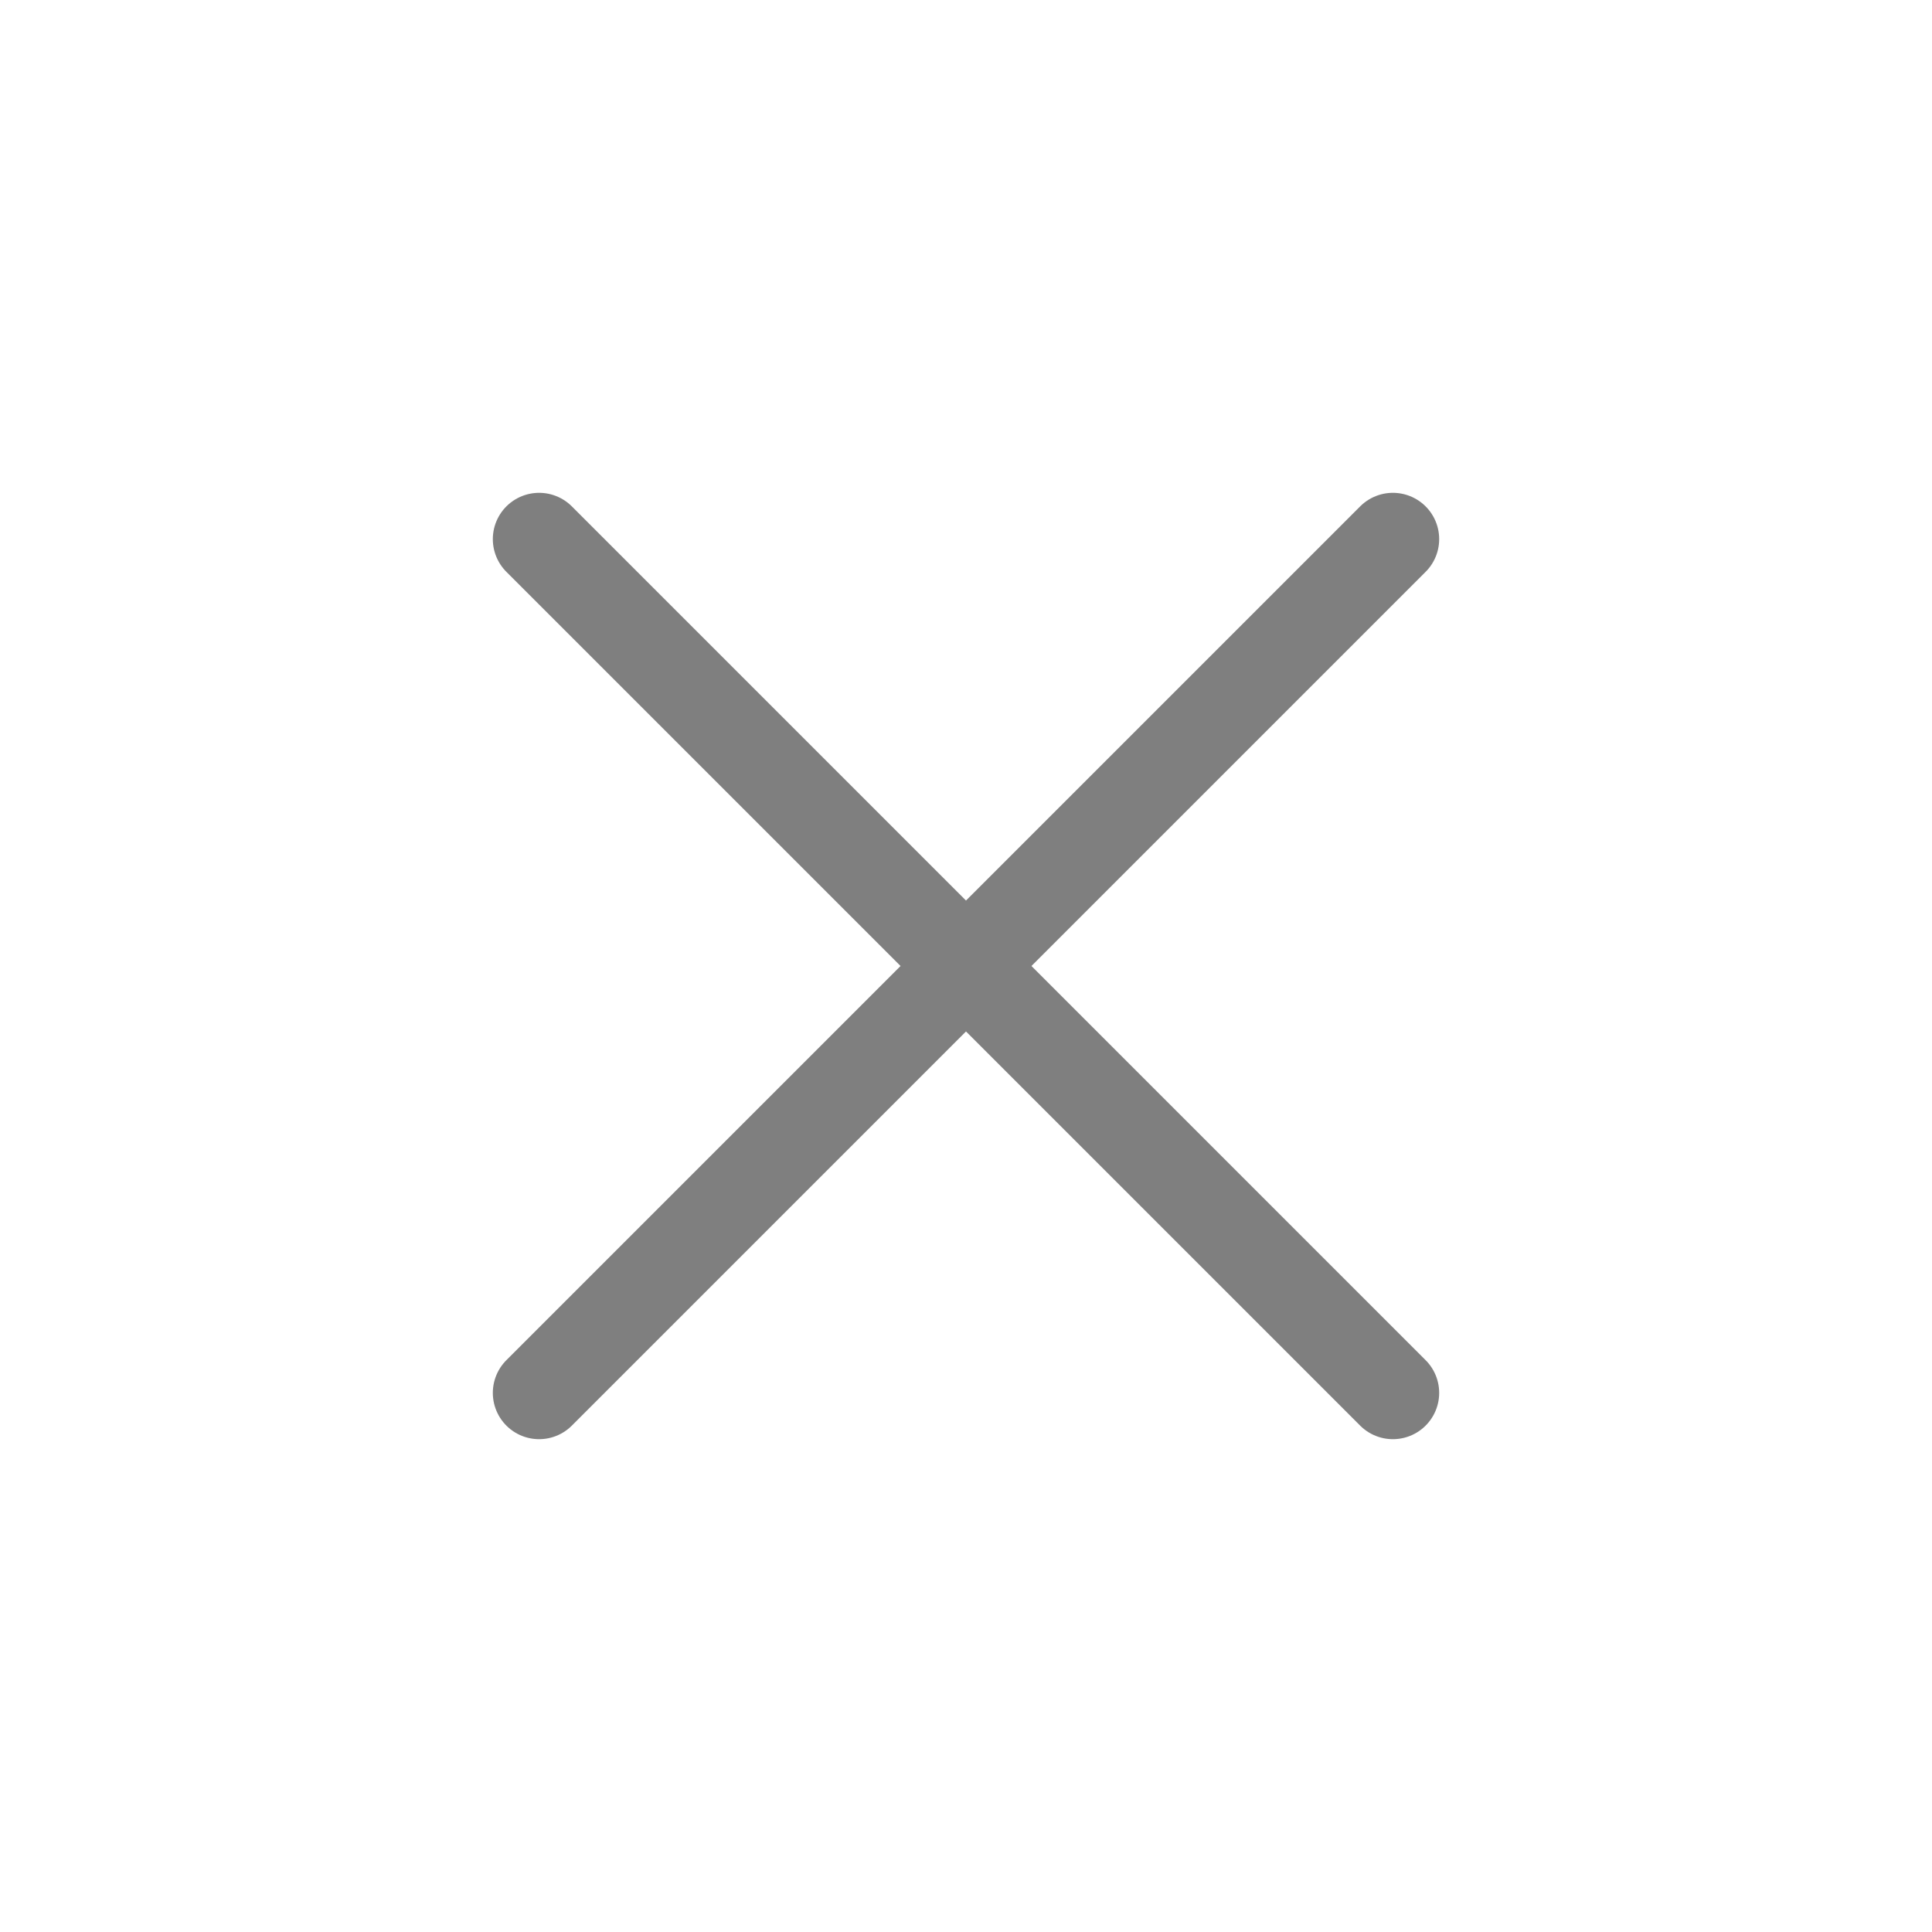
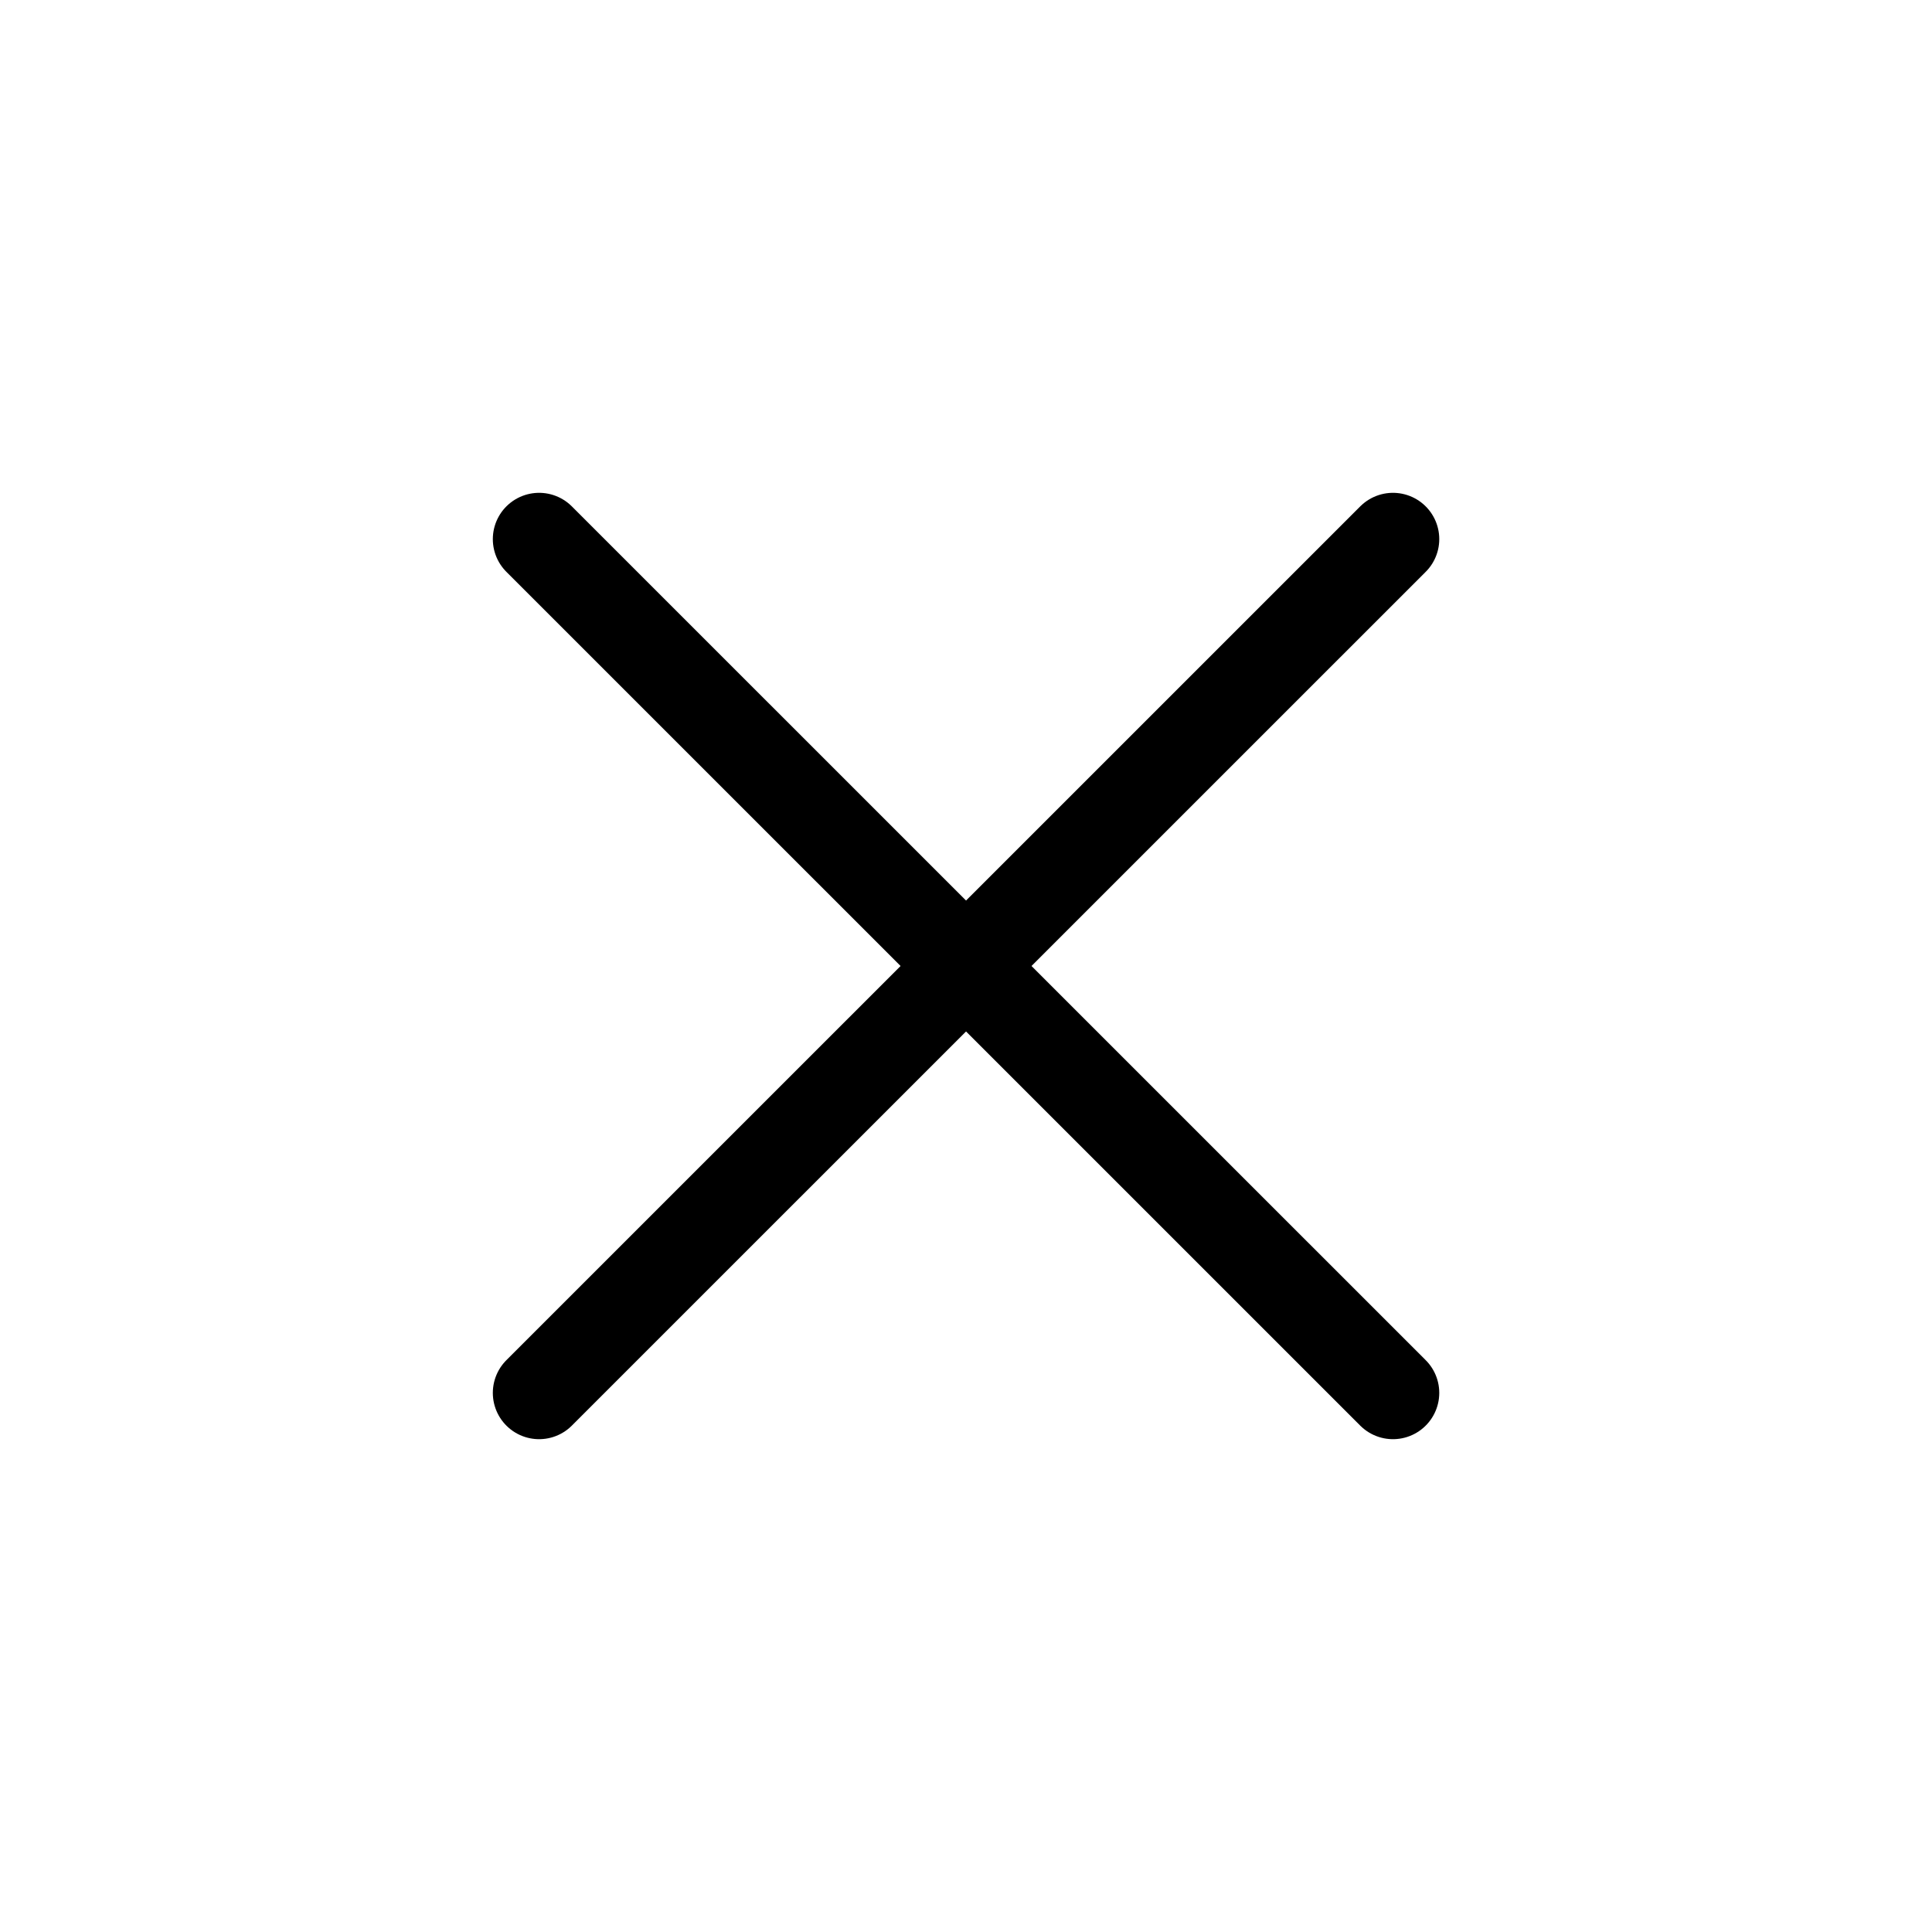
<svg xmlns="http://www.w3.org/2000/svg" width="24" height="24" viewBox="0 0 24 24" fill="none">
-   <g opacity="0.5">
-     <path d="M6.697 17.303L17.303 6.697" stroke="black" stroke-width="1.15" stroke-linecap="round" stroke-linejoin="round" />
-     <path d="M6.697 6.697L17.303 17.303" stroke="black" stroke-width="1.15" stroke-linecap="round" stroke-linejoin="round" />
-   </g>
+   <path d="M6.697 17.303L17.304 6.697" stroke="black" stroke-width="1.15" stroke-linecap="round" stroke-linejoin="round" />
+   <path d="M6.697 6.697L17.304 17.303" stroke="black" stroke-width="1.15" stroke-linecap="round" stroke-linejoin="round" />
</svg>
